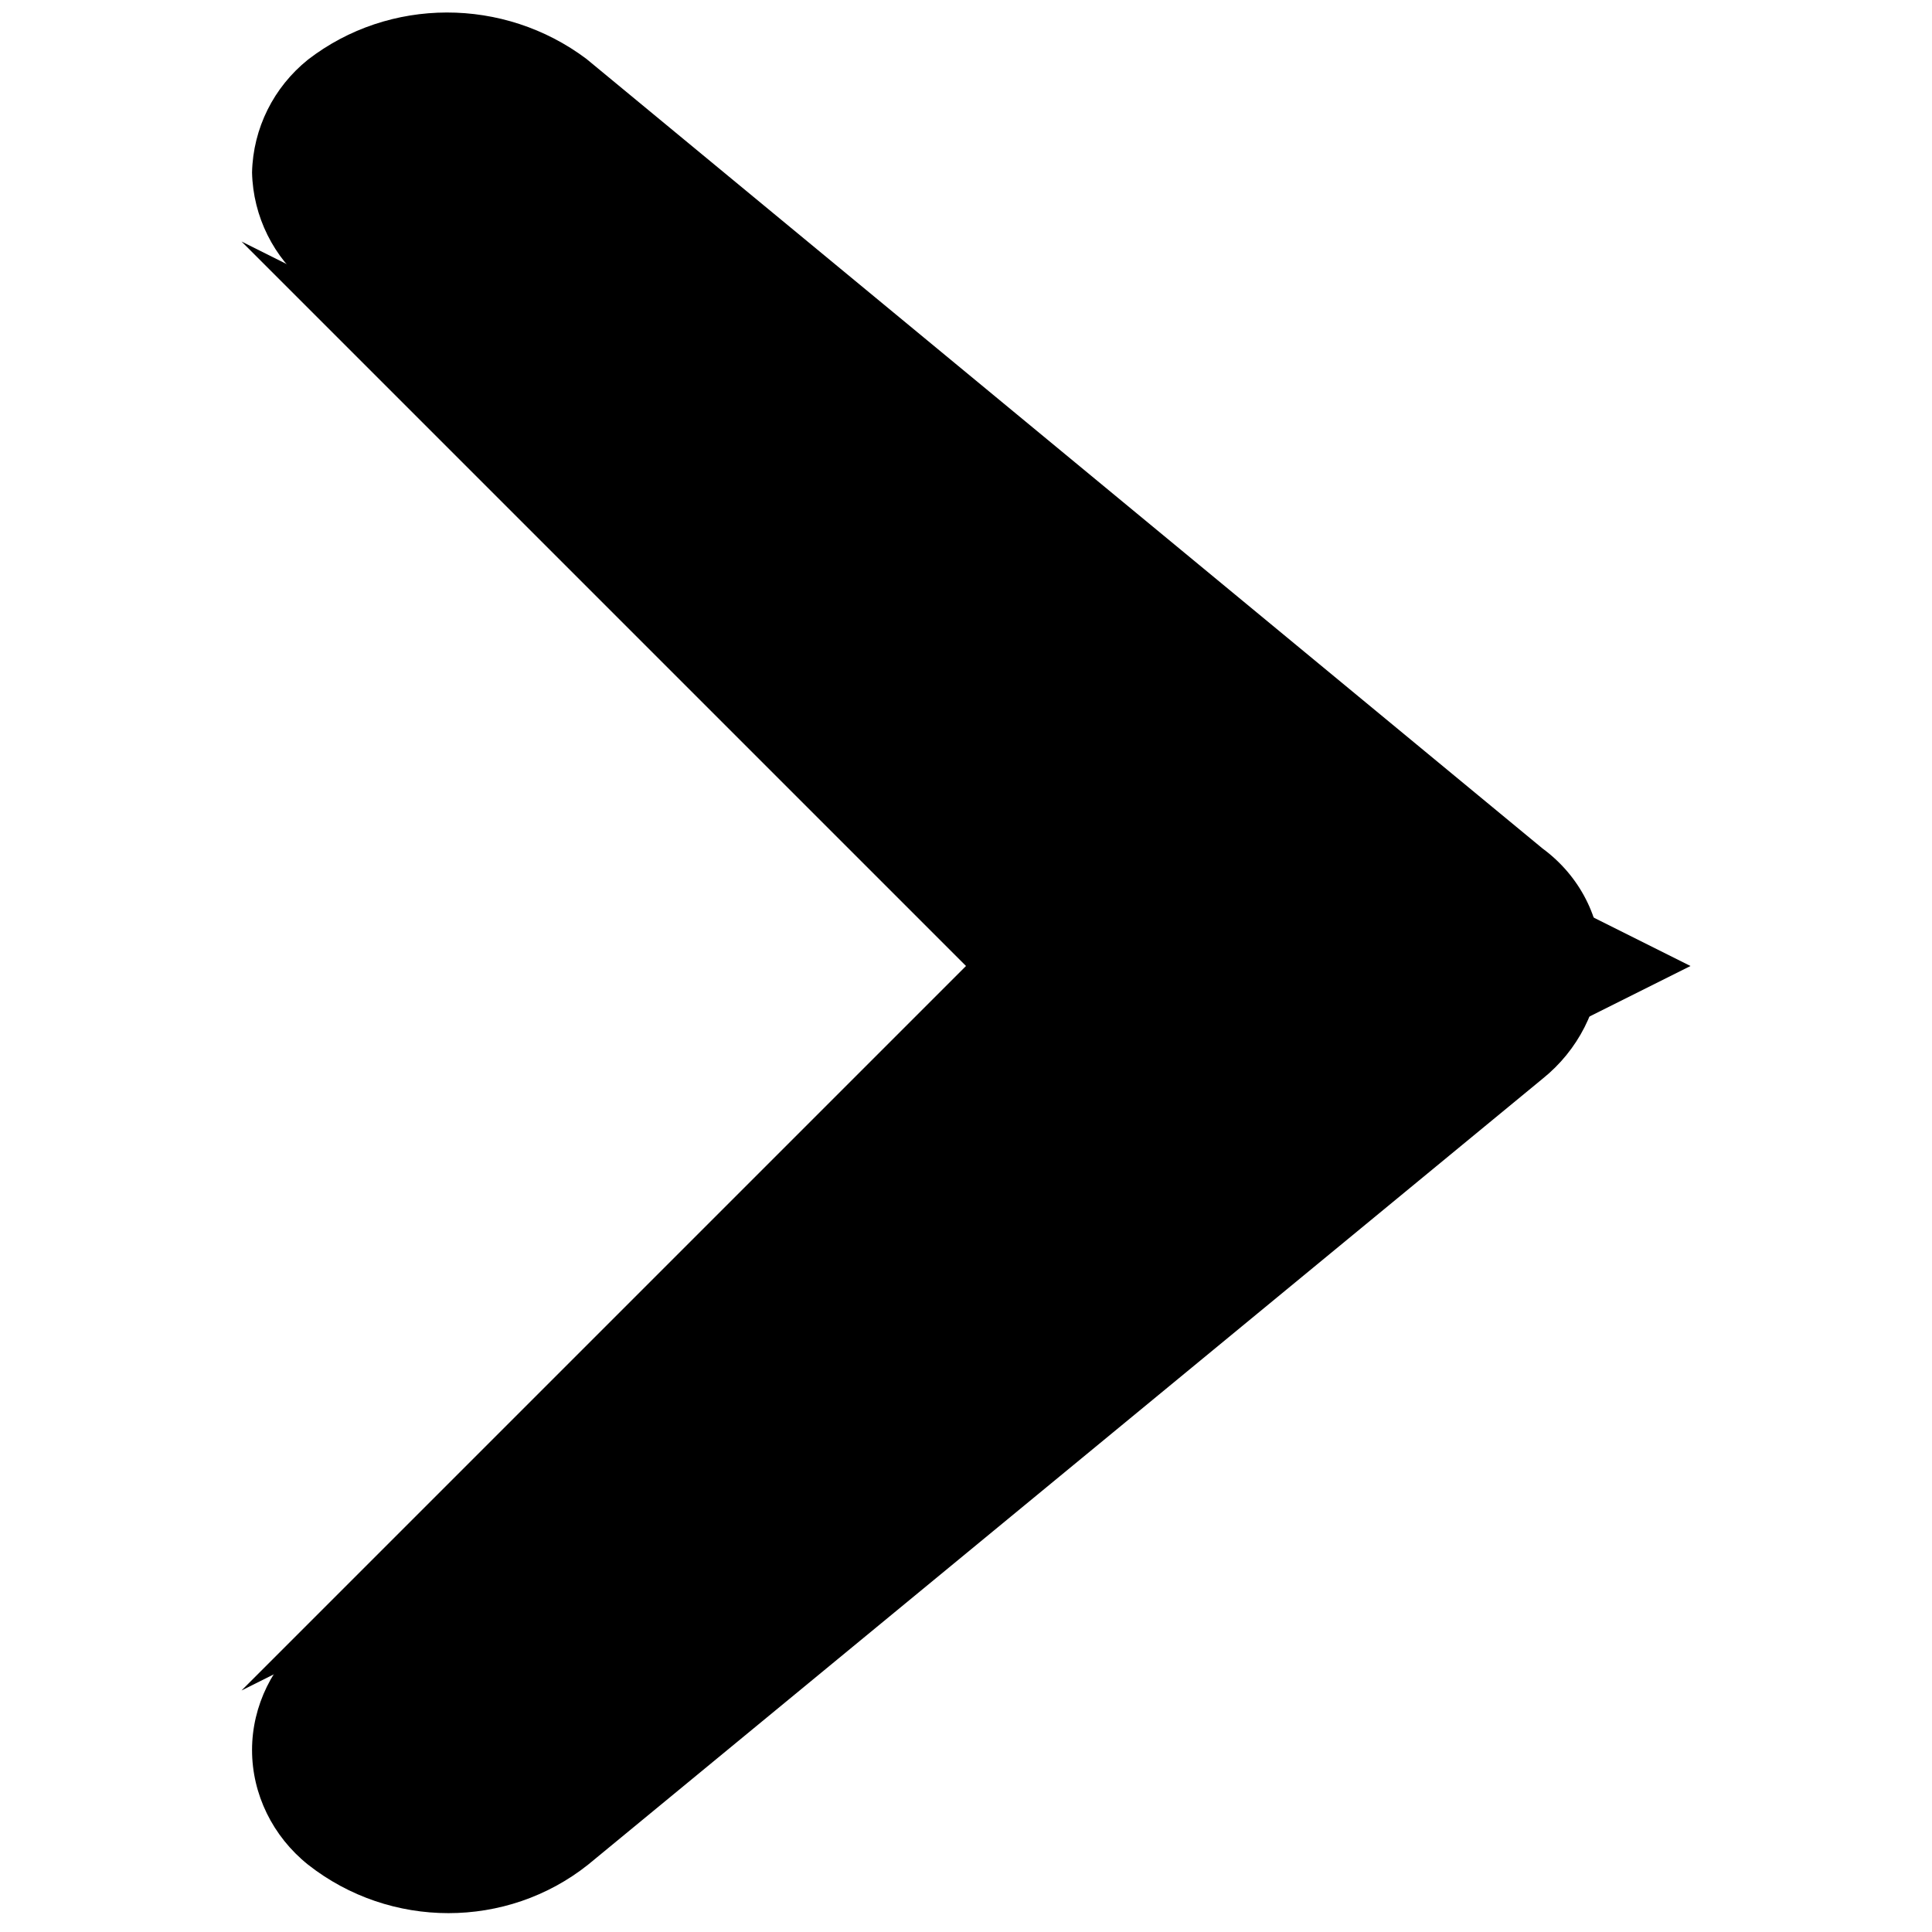
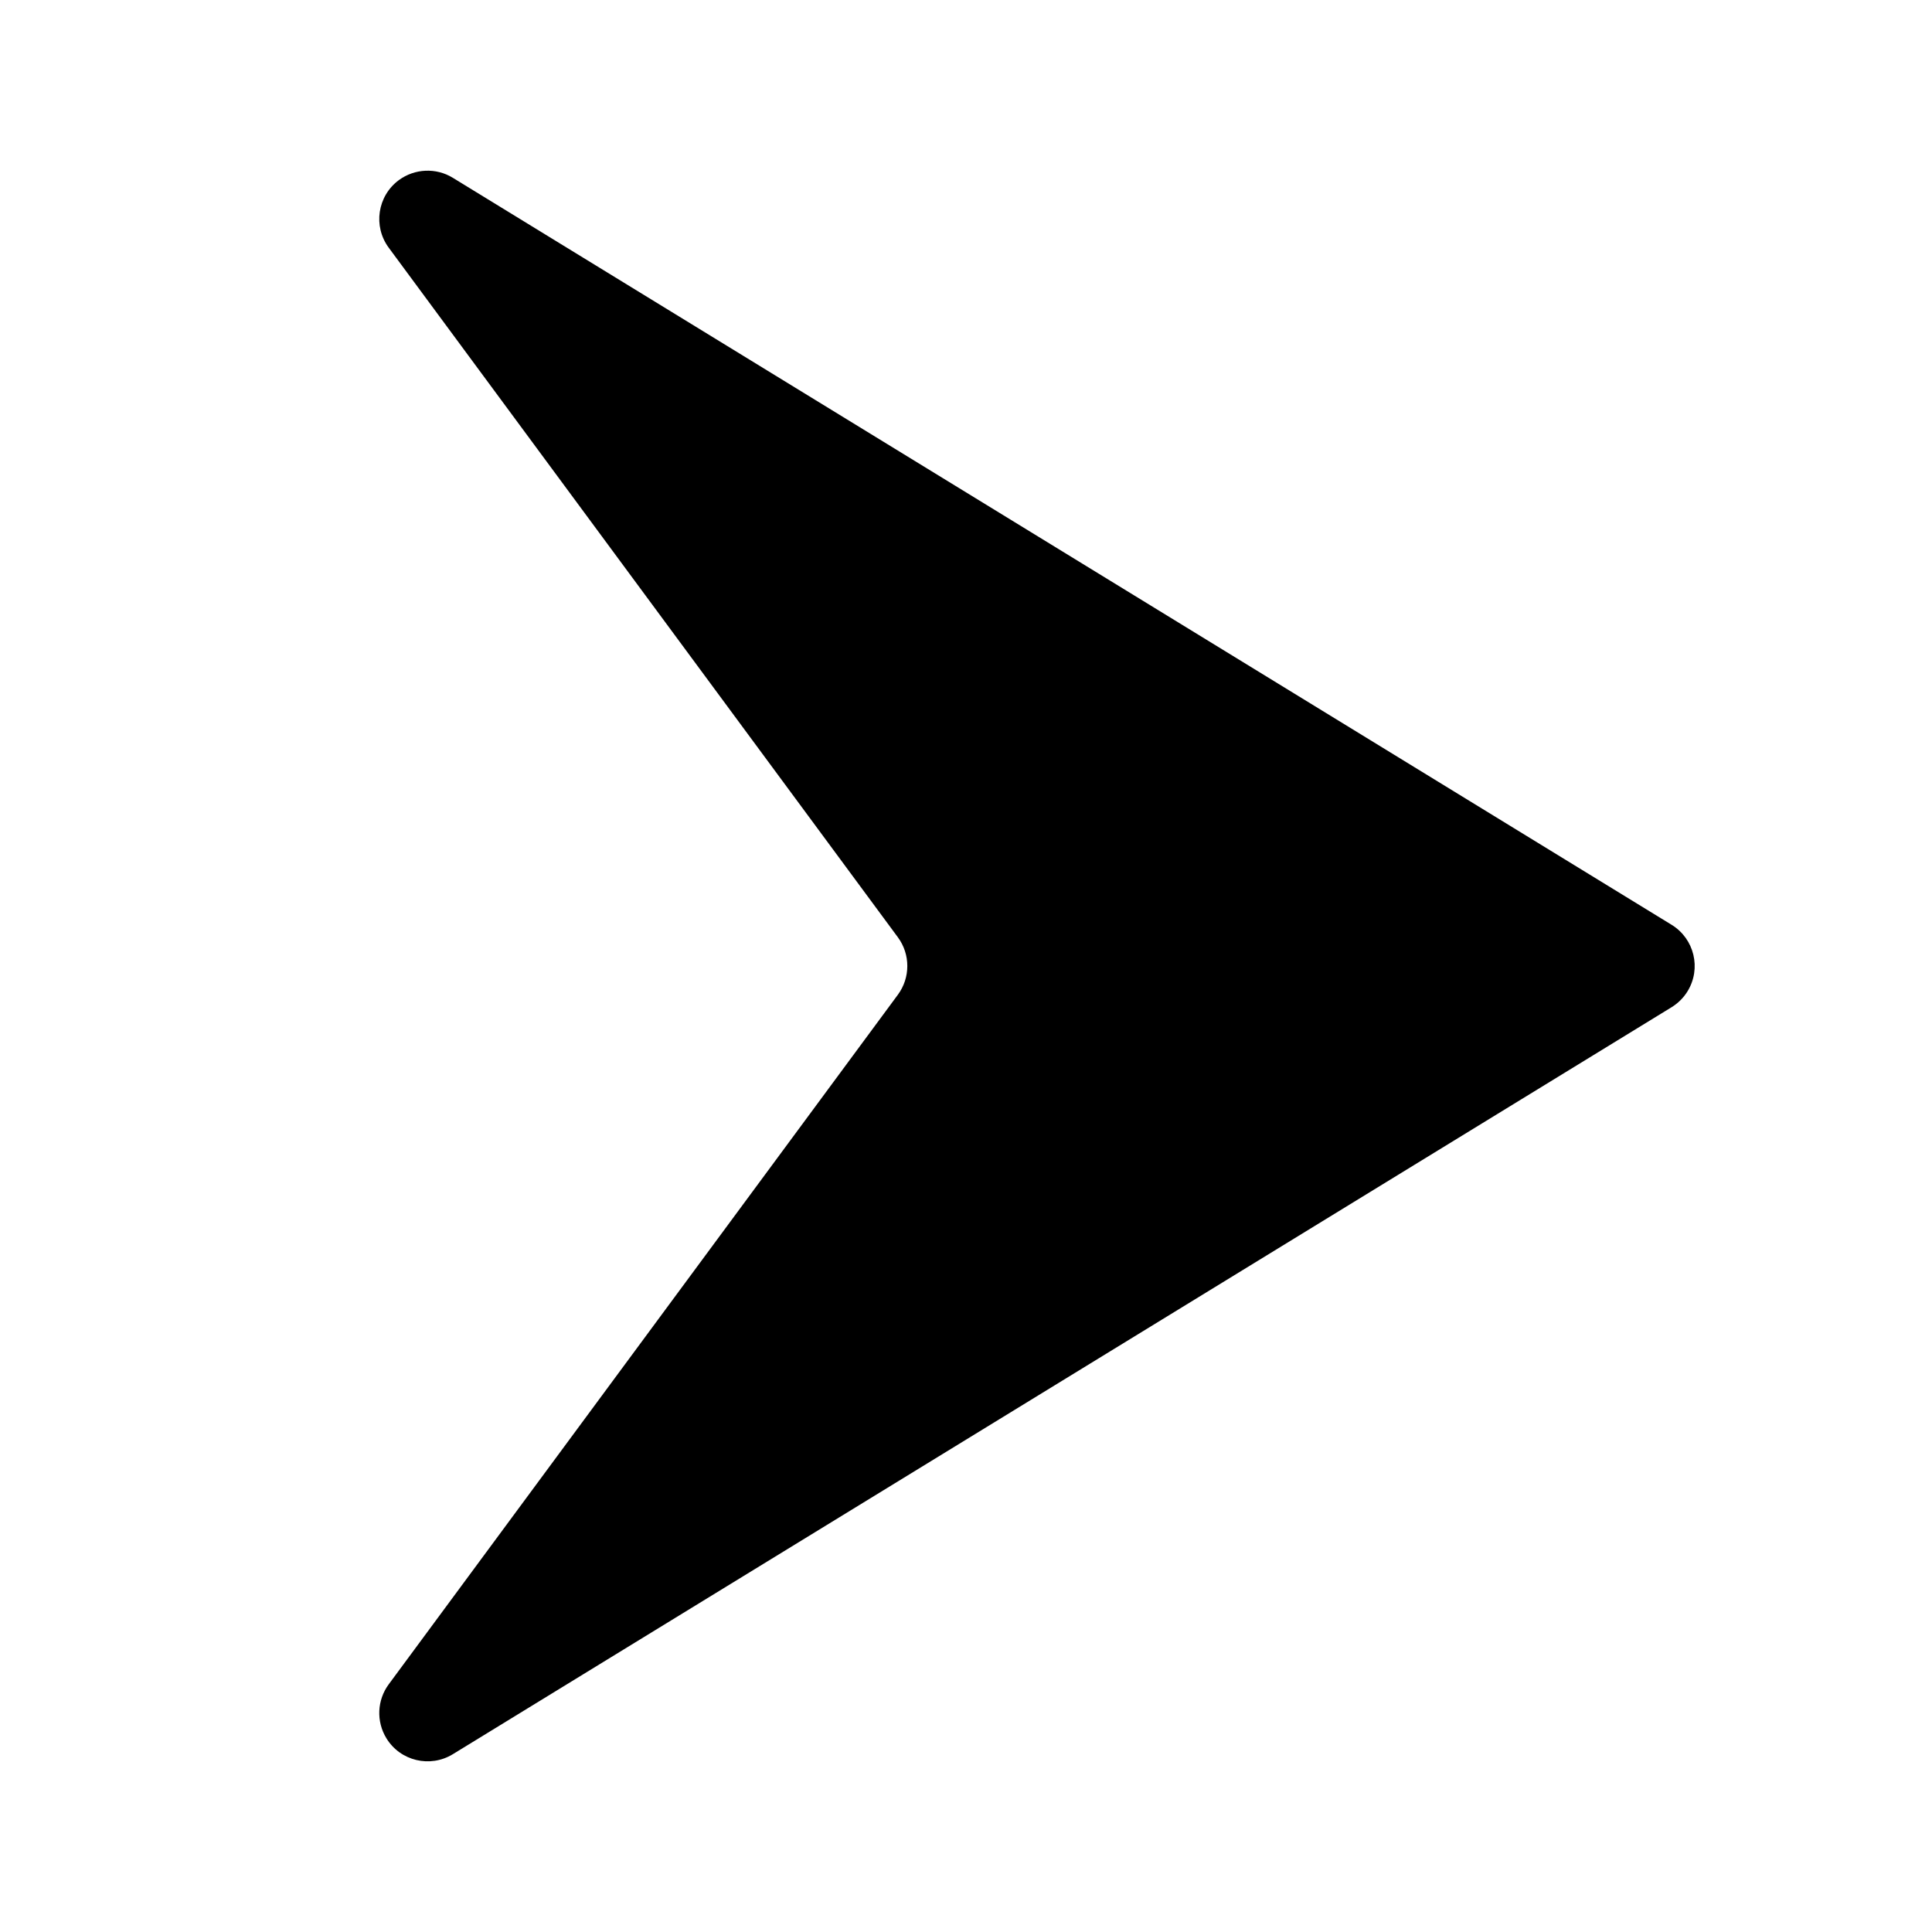
<svg xmlns="http://www.w3.org/2000/svg" width="40px" height="40px" viewBox="0 0 40 40" version="1.1">
-   <g id="arrowDefault" transform="matrix(5.193179,0,0,5.193179,3.598017,-0.8322545)">
-     <path d="M 0.535,0.398 C 0.398,0.508 0.316,0.672 0.312,0.848 0.316,1.023 0.398,1.188 0.535,1.297 L 3.012,3.359 3.723,4.016 3.012,4.645 0.535,6.68 C 0.395,6.793 0.312,6.961 0.312,7.137 c 0,0.176 0.082,0.344 0.223,0.457 0.328,0.258 0.793,0.258 1.117,0 L 5.457,4.461 C 5.598,4.348 5.684,4.18 5.691,4 5.691,3.82 5.605,3.652 5.457,3.543 L 1.645,0.395 C 1.316,0.148 0.859,0.148 0.535,0.398 Z m 0,0" class="head-fill" />
-   </g>
-   <g id="arrowPointy">
-     <path d="M 20,20 5,5 35,20 5,35 Z" class="head-fill" />
+   <g id="arrows" stroke="none" fill="none" fill-rule="evenodd" stroke-width="1">
+     <g id="cm-chessboard-arrowheads" transform="translate(5, 1)" fill="#000000">
+       <g id="arrowPointy" fill-rule="nonzero">
+         <path d="M13.59,18.406 L3.048,4.128 C2.72,3.684 2.814,3.057 3.258,2.729 C3.586,2.488 4.028,2.468 4.375,2.681 L29.609,18.147 C30.08,18.436 30.228,19.052 29.939,19.523 C29.857,19.657 29.743,19.77 29.609,19.853 L4.375,35.319 C3.904,35.607 3.288,35.46 3,34.989 C2.787,34.641 2.806,34.2 3.048,33.872 L13.59,19.594 C13.85,19.241 13.85,18.759 13.59,18.406 Z" id="Path" />
+       </g>
+       <g id="arrowDefault" transform="translate(3, 0)" fill-rule="nonzero">
+         <path d="M13.638,11.357 L23.027,19.137 C23.452,19.489 23.511,20.12 23.159,20.545 C23.109,20.605 23.053,20.658 22.991,20.705 L13.602,27.791 C13.162,28.123 12.534,28.036 12.202,27.595 C12.071,27.421 12,27.21 12,26.992 L12,12.127 C12,11.575 12.448,11.127 13,11.127 C13.233,11.127 13.459,11.209 13.638,11.357 Z" id="Path" />
+       </g>
+     </g>
  </g>
</svg>
